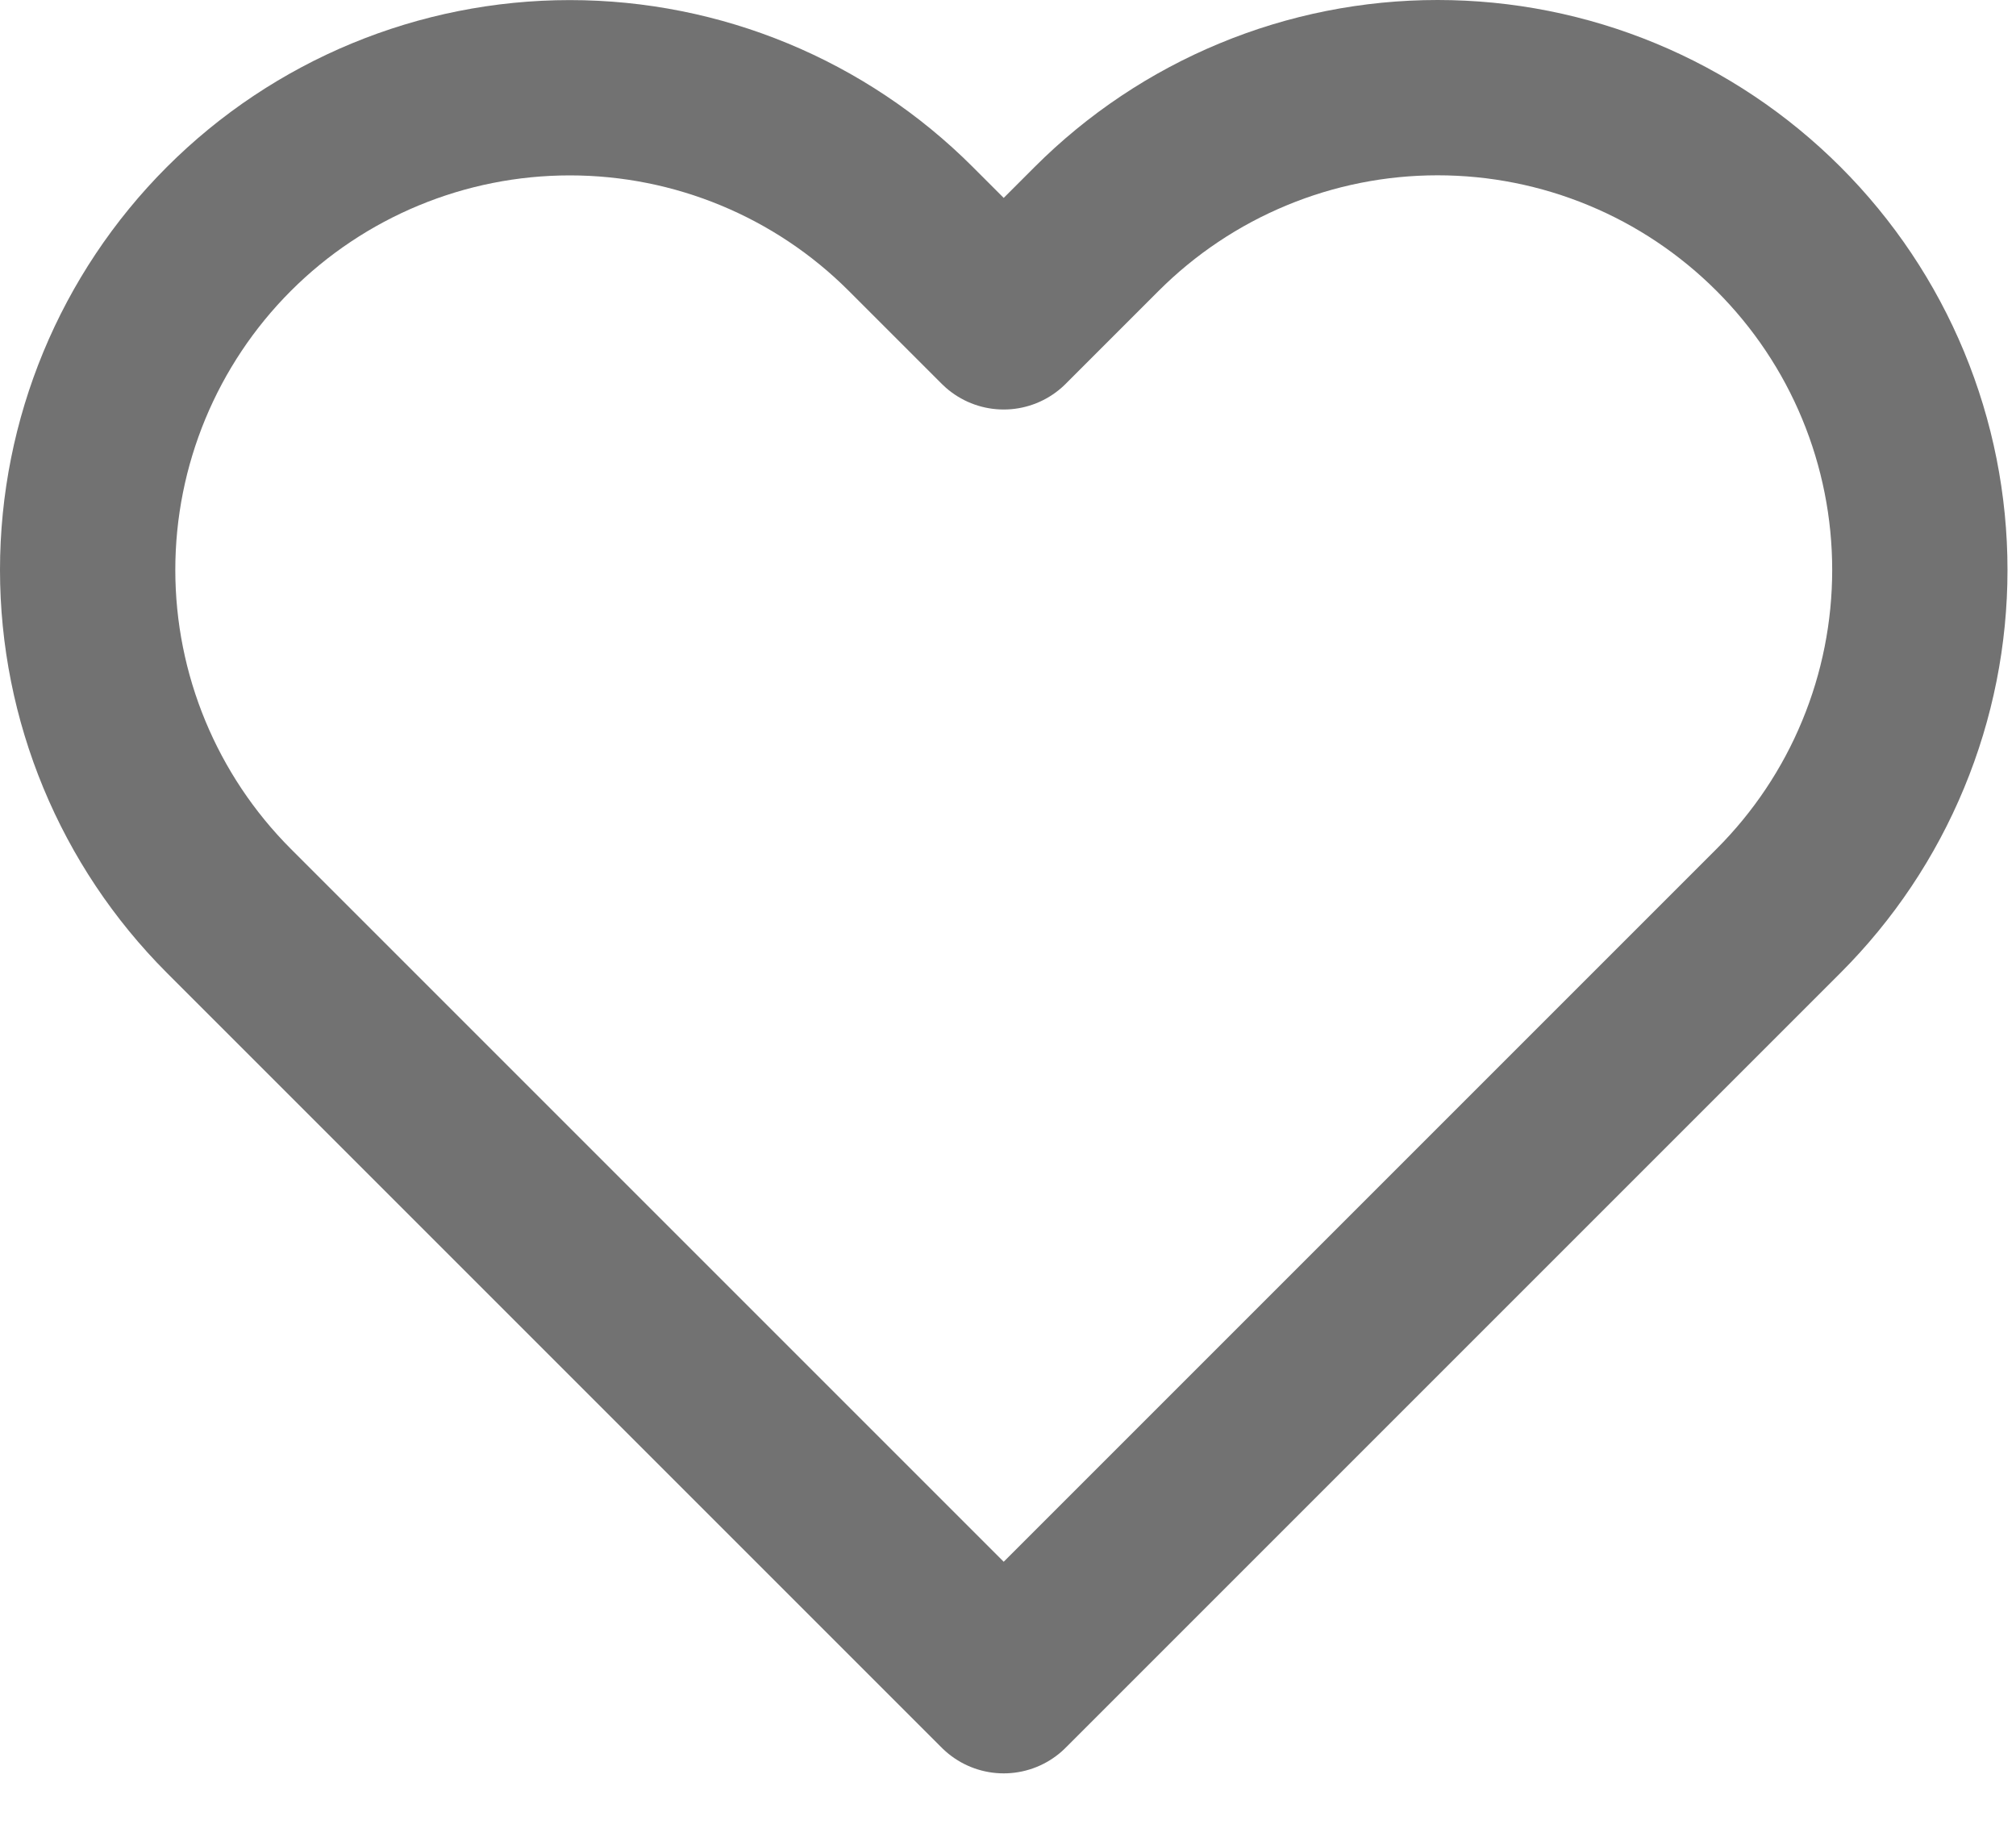
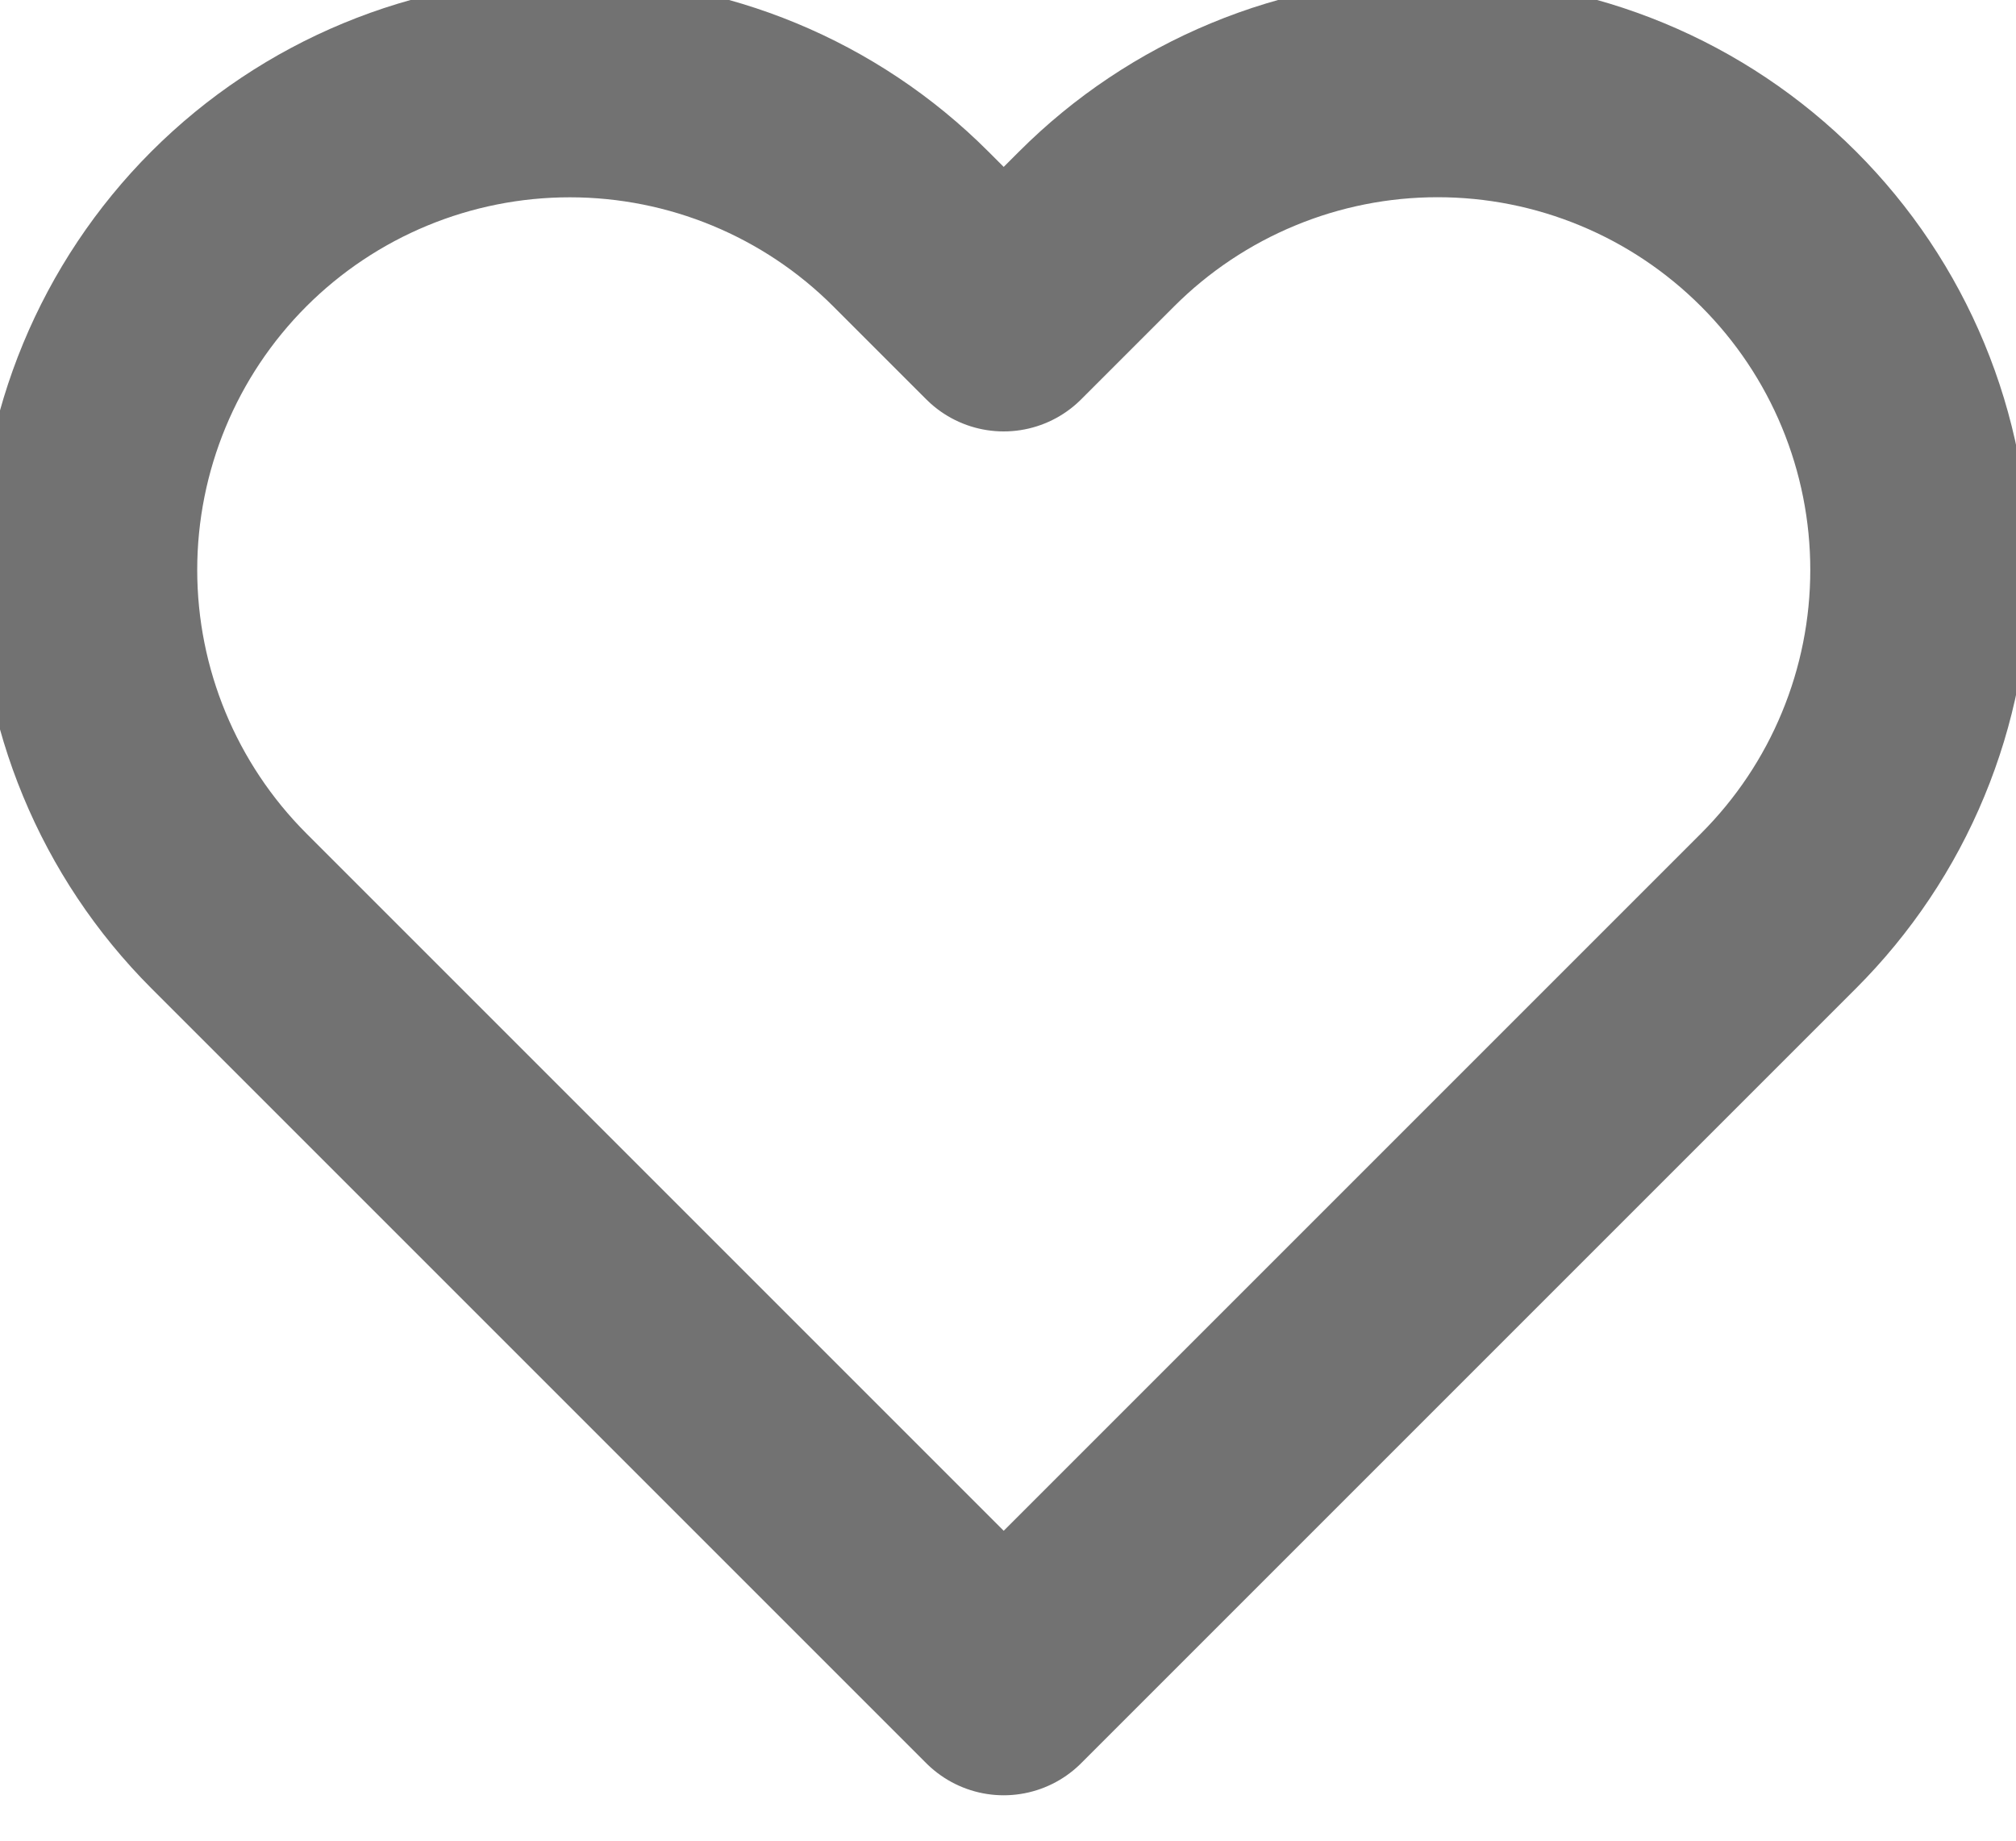
<svg xmlns="http://www.w3.org/2000/svg" width="23" height="21" viewBox="0 0 23 21" fill="none">
-   <path d="M20.291 2.612C19.78 2.101 19.174 1.695 18.507 1.419C17.839 1.142 17.124 1 16.401 1C15.679 1 14.963 1.142 14.296 1.419C13.629 1.695 13.022 2.101 12.511 2.612L11.451 3.672L10.391 2.612C9.36 1.58 7.96 1.001 6.501 1.001C5.042 1.001 3.643 1.58 2.611 2.612C1.58 3.644 1 5.043 1 6.502C1 7.961 1.58 9.36 2.611 10.392L3.671 11.452L11.451 19.232L19.231 11.452L20.291 10.392C20.802 9.881 21.208 9.275 21.484 8.607C21.761 7.94 21.903 7.224 21.903 6.502C21.903 5.779 21.761 5.064 21.484 4.396C21.208 3.729 20.802 3.123 20.291 2.612V2.612Z" stroke="#727272" stroke-width="2" stroke-linecap="round" stroke-linejoin="round" />
+   <path d="M20.291 2.612C19.78 2.101 19.174 1.695 18.507 1.419C17.839 1.142 17.124 1 16.401 1C15.679 1 14.963 1.142 14.296 1.419C13.629 1.695 13.022 2.101 12.511 2.612L11.451 3.672L10.391 2.612C9.36 1.58 7.96 1.001 6.501 1.001C5.042 1.001 3.643 1.58 2.611 2.612C1.58 3.644 1 5.043 1 6.502C1 7.961 1.58 9.36 2.611 10.392L3.671 11.452L11.451 19.232L19.231 11.452L20.291 10.392C20.802 9.881 21.208 9.275 21.484 8.607C21.761 7.94 21.903 7.224 21.903 6.502C21.903 5.779 21.761 5.064 21.484 4.396C21.208 3.729 20.802 3.123 20.291 2.612V2.612Z" stroke="#727272" stroke-width="2.5" stroke-linecap="round" stroke-linejoin="round" />
</svg>
